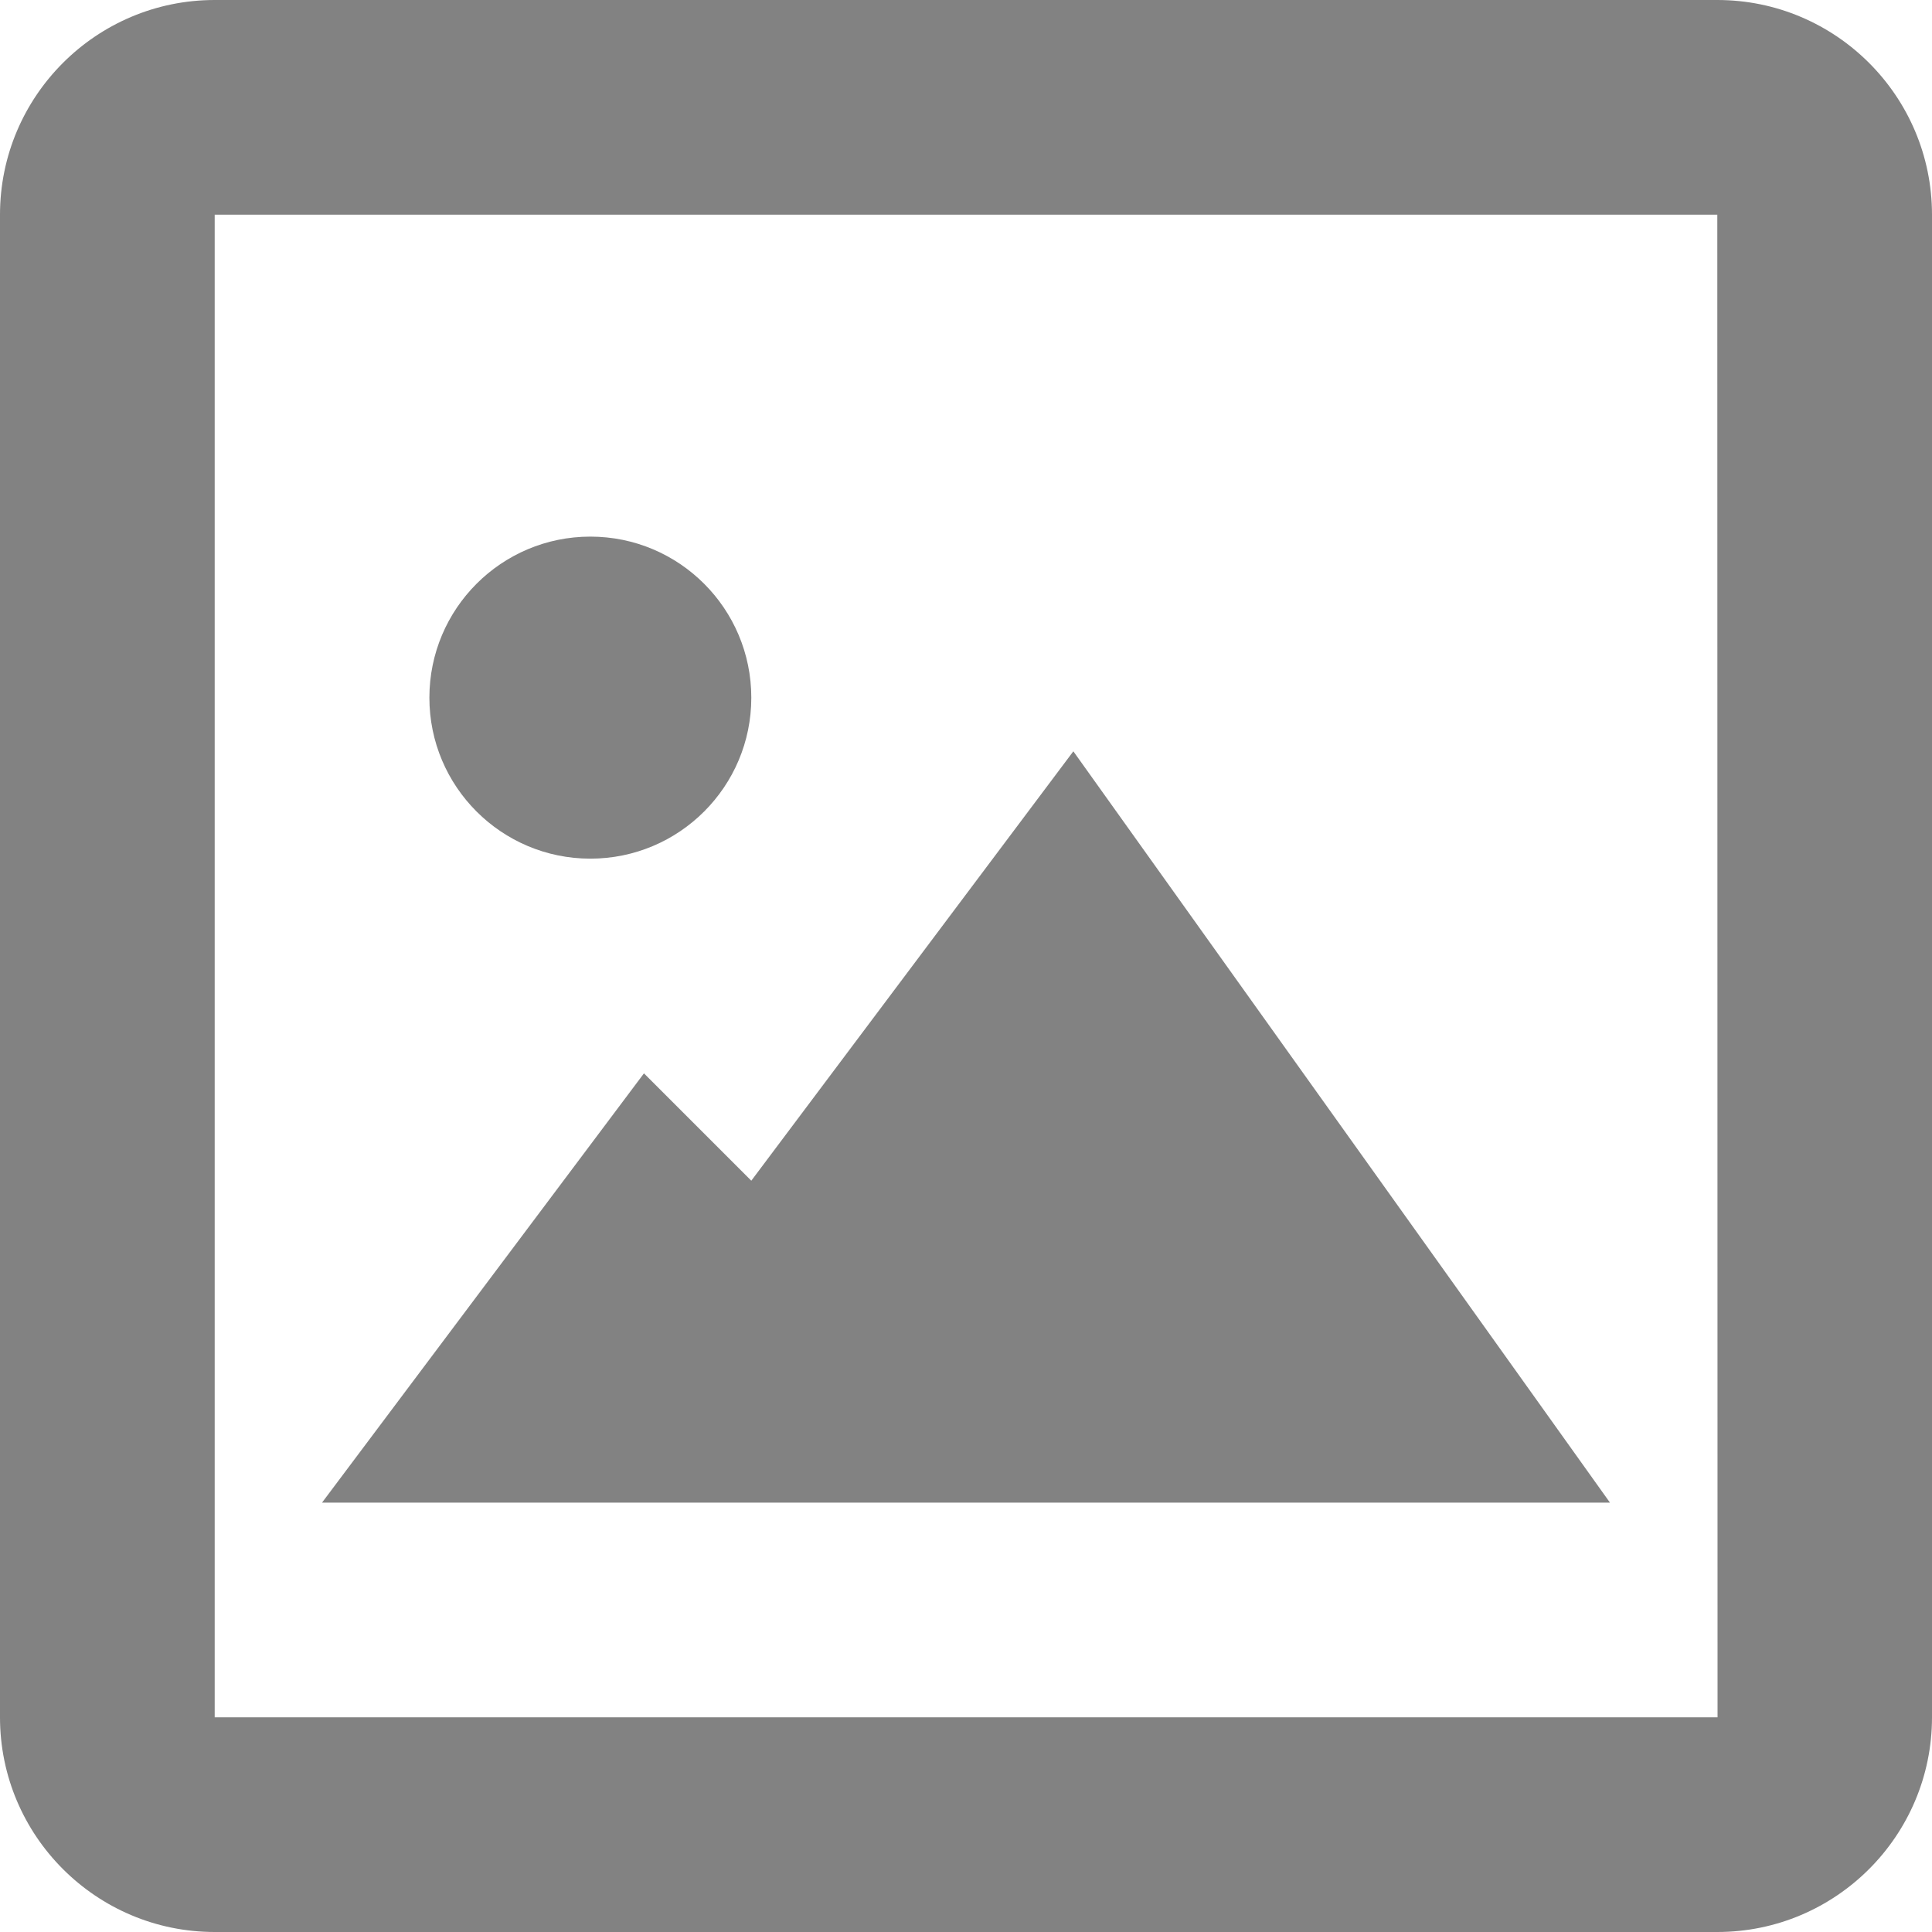
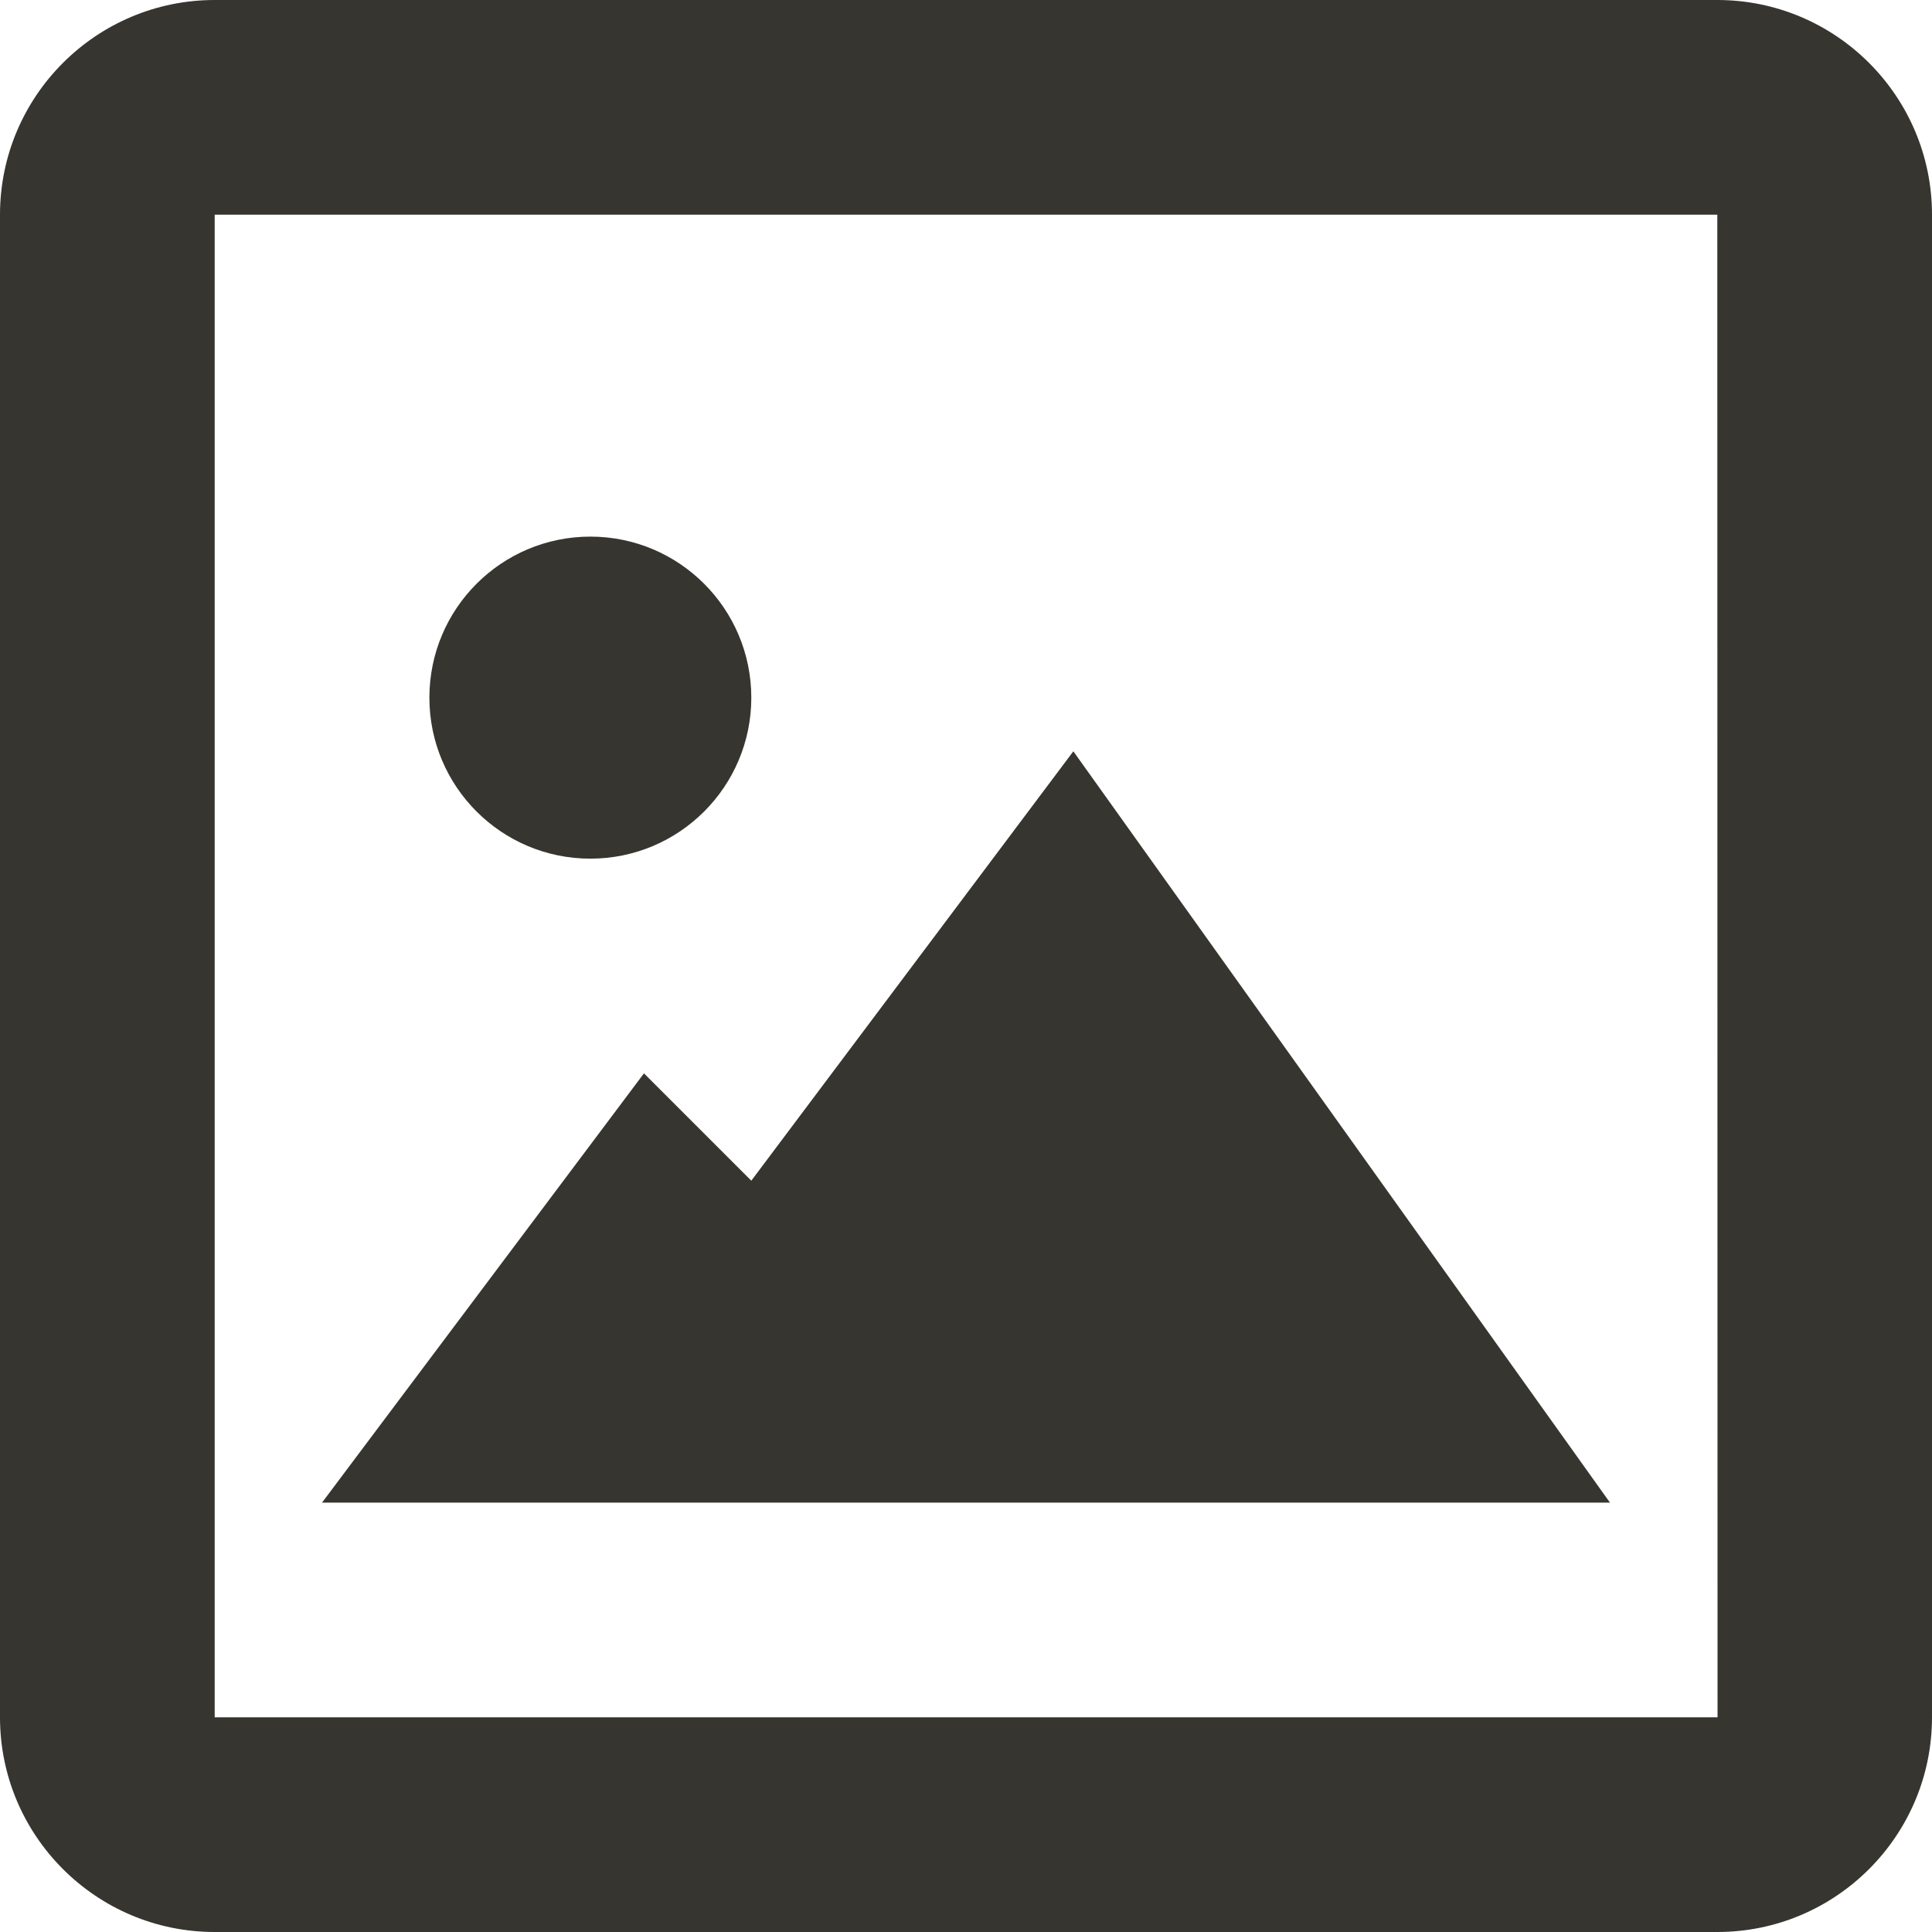
<svg xmlns="http://www.w3.org/2000/svg" width="16" height="16" viewBox="0 0 16 16" fill="none">
-   <path d="M14.222 0H1.778C0.797 0 0 0.797 0 1.778V14.222C0 15.203 0.797 16 1.778 16H14.222C15.203 16 16 15.203 16 14.222V1.778C16 0.797 15.203 0 14.222 0ZM1.778 14.222V1.778H14.222L14.224 14.222H1.778Z" fill="#828282" />
-   <path d="M6.222 9.778L5.333 8.889L2.667 12.444H13.333L8.889 6.222L6.222 9.778Z" fill="#828282" />
-   <path d="M4.889 7.111C5.625 7.111 6.222 6.514 6.222 5.778C6.222 5.041 5.625 4.444 4.889 4.444C4.153 4.444 3.556 5.041 3.556 5.778C3.556 6.514 4.153 7.111 4.889 7.111Z" fill="#828282" />
+   <path d="M14.222 0H1.778C0.797 0 0 0.797 0 1.778V14.222C0 15.203 0.797 16 1.778 16H14.222C15.203 16 16 15.203 16 14.222V1.778C16 0.797 15.203 0 14.222 0ZM1.778 14.222V1.778H14.222L14.224 14.222H1.778Z" fill="#37352F" />
+   <path d="M6.222 9.778L5.333 8.889L2.667 12.444H13.333L8.889 6.222L6.222 9.778Z" fill="#37352F" />
+   <path d="M4.889 7.111C5.625 7.111 6.222 6.514 6.222 5.778C6.222 5.041 5.625 4.444 4.889 4.444C4.153 4.444 3.556 5.041 3.556 5.778C3.556 6.514 4.153 7.111 4.889 7.111Z" fill="#37352F" />
</svg>
